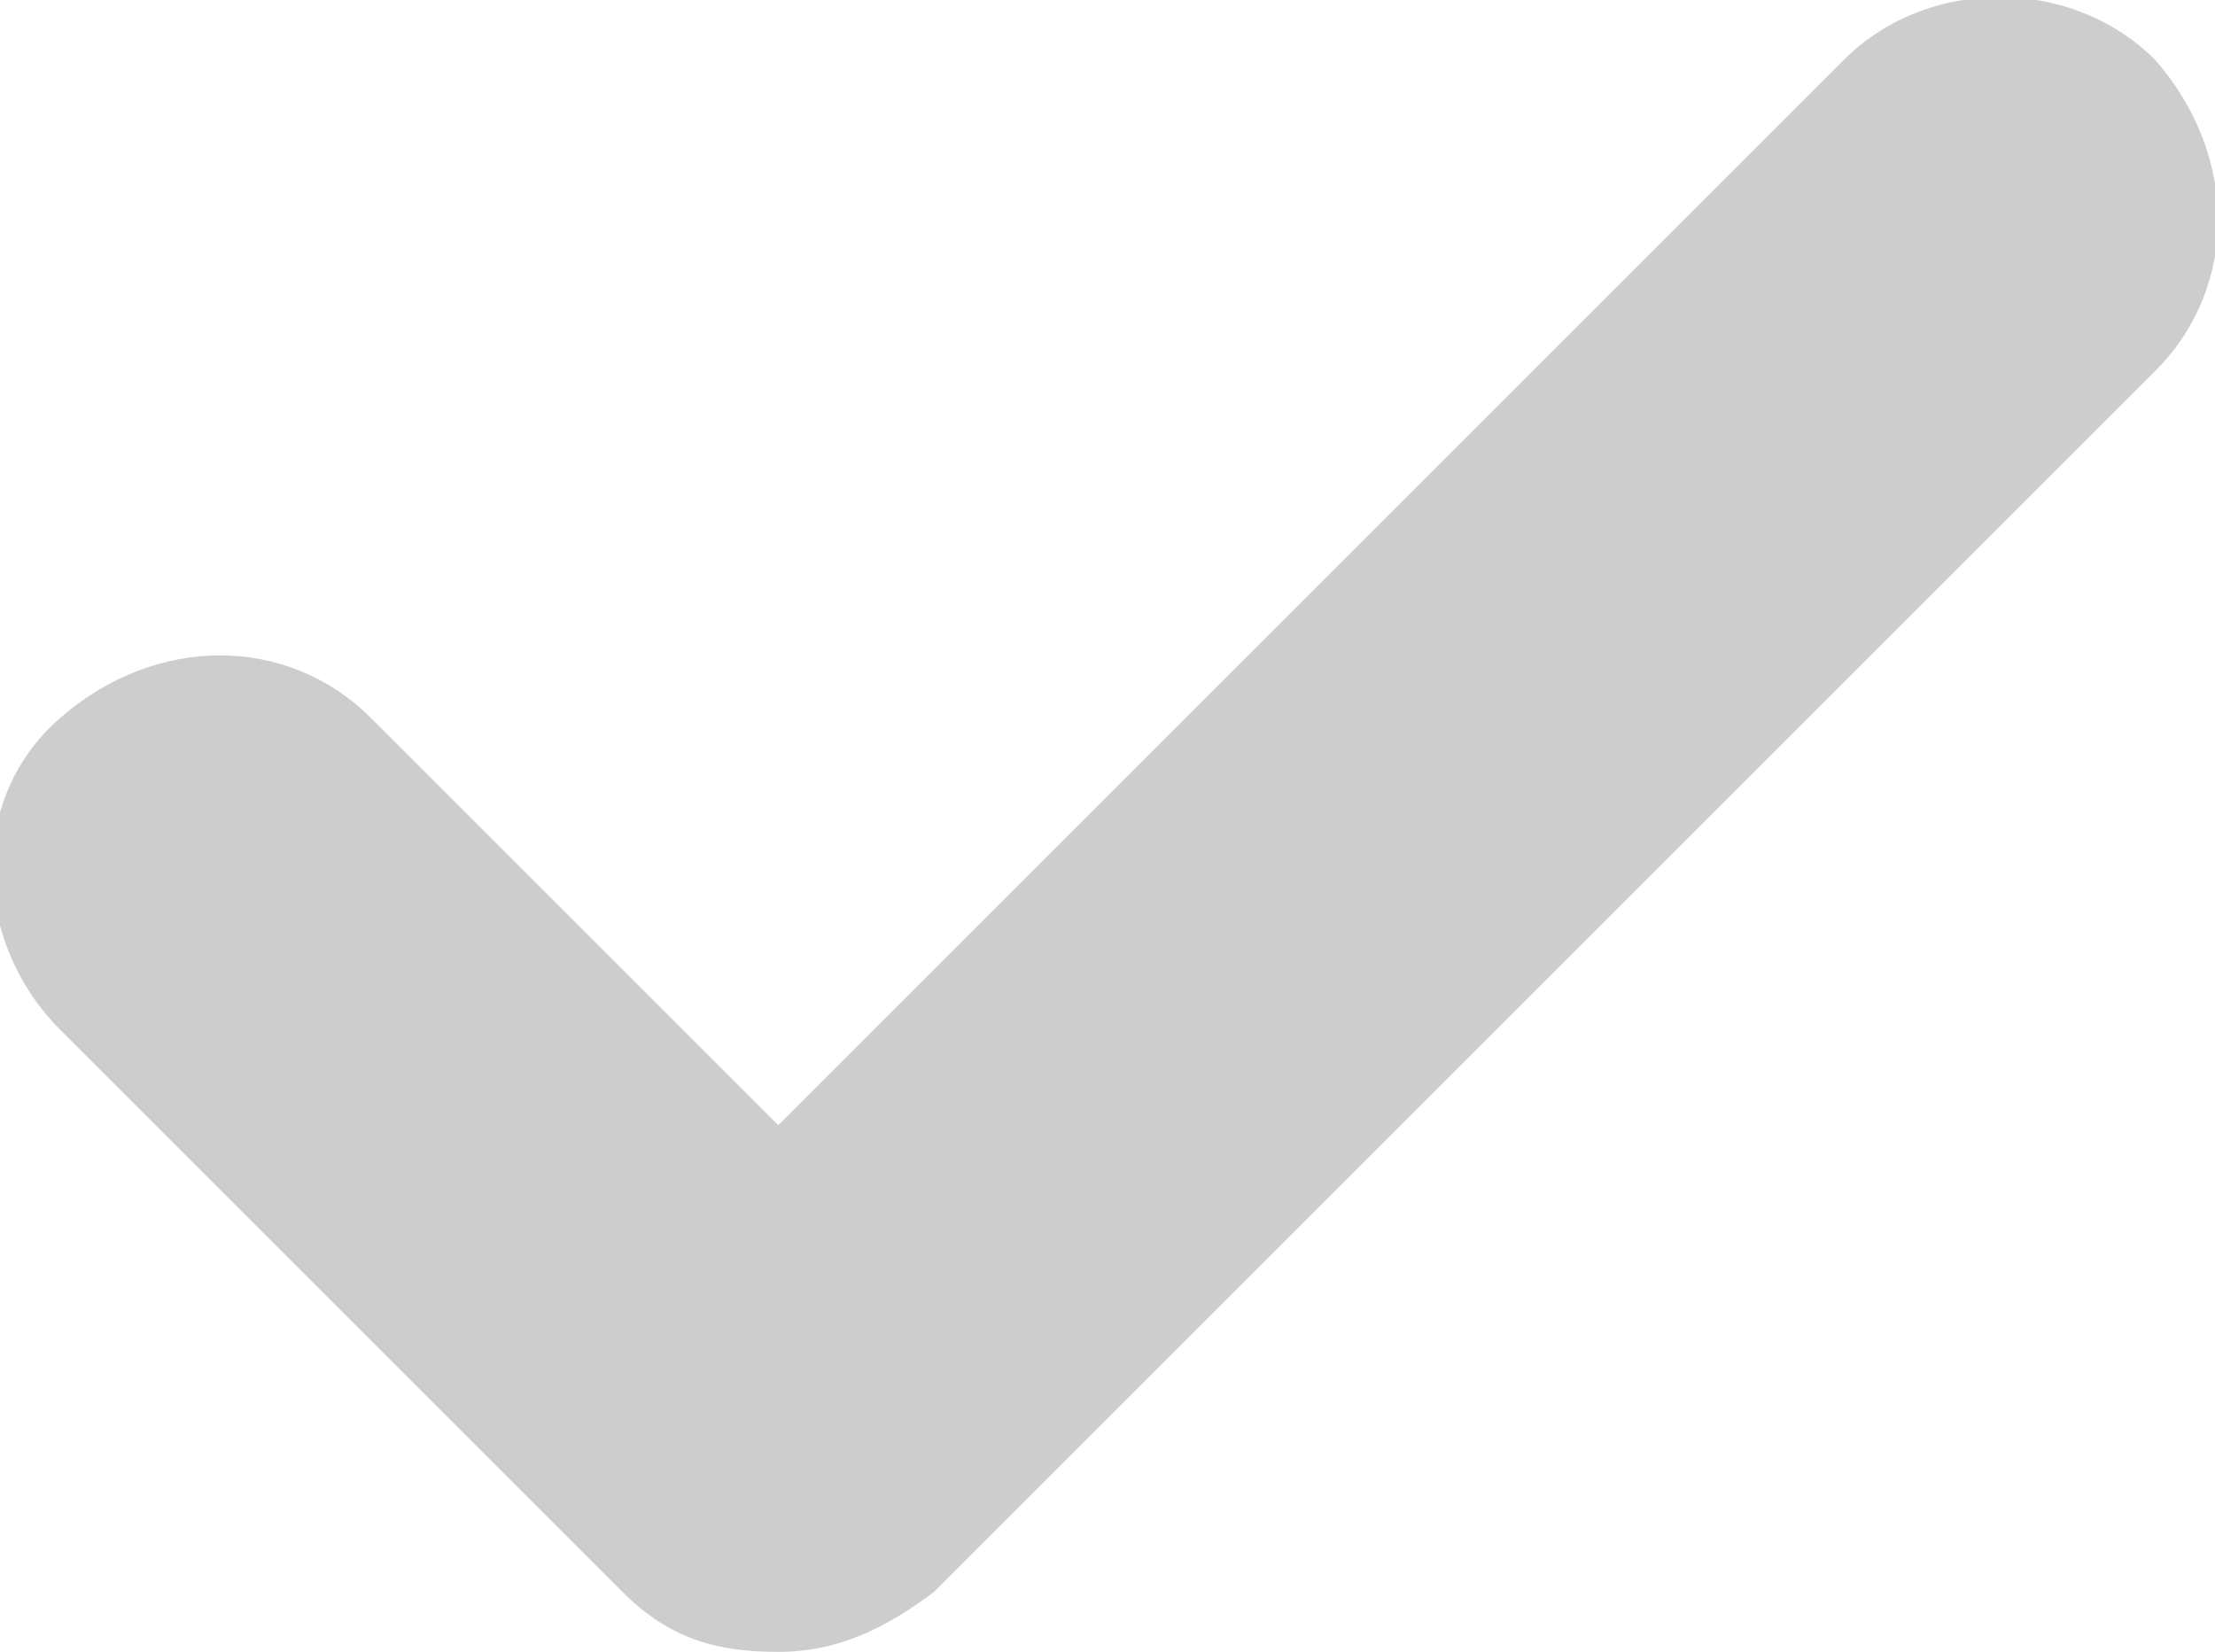
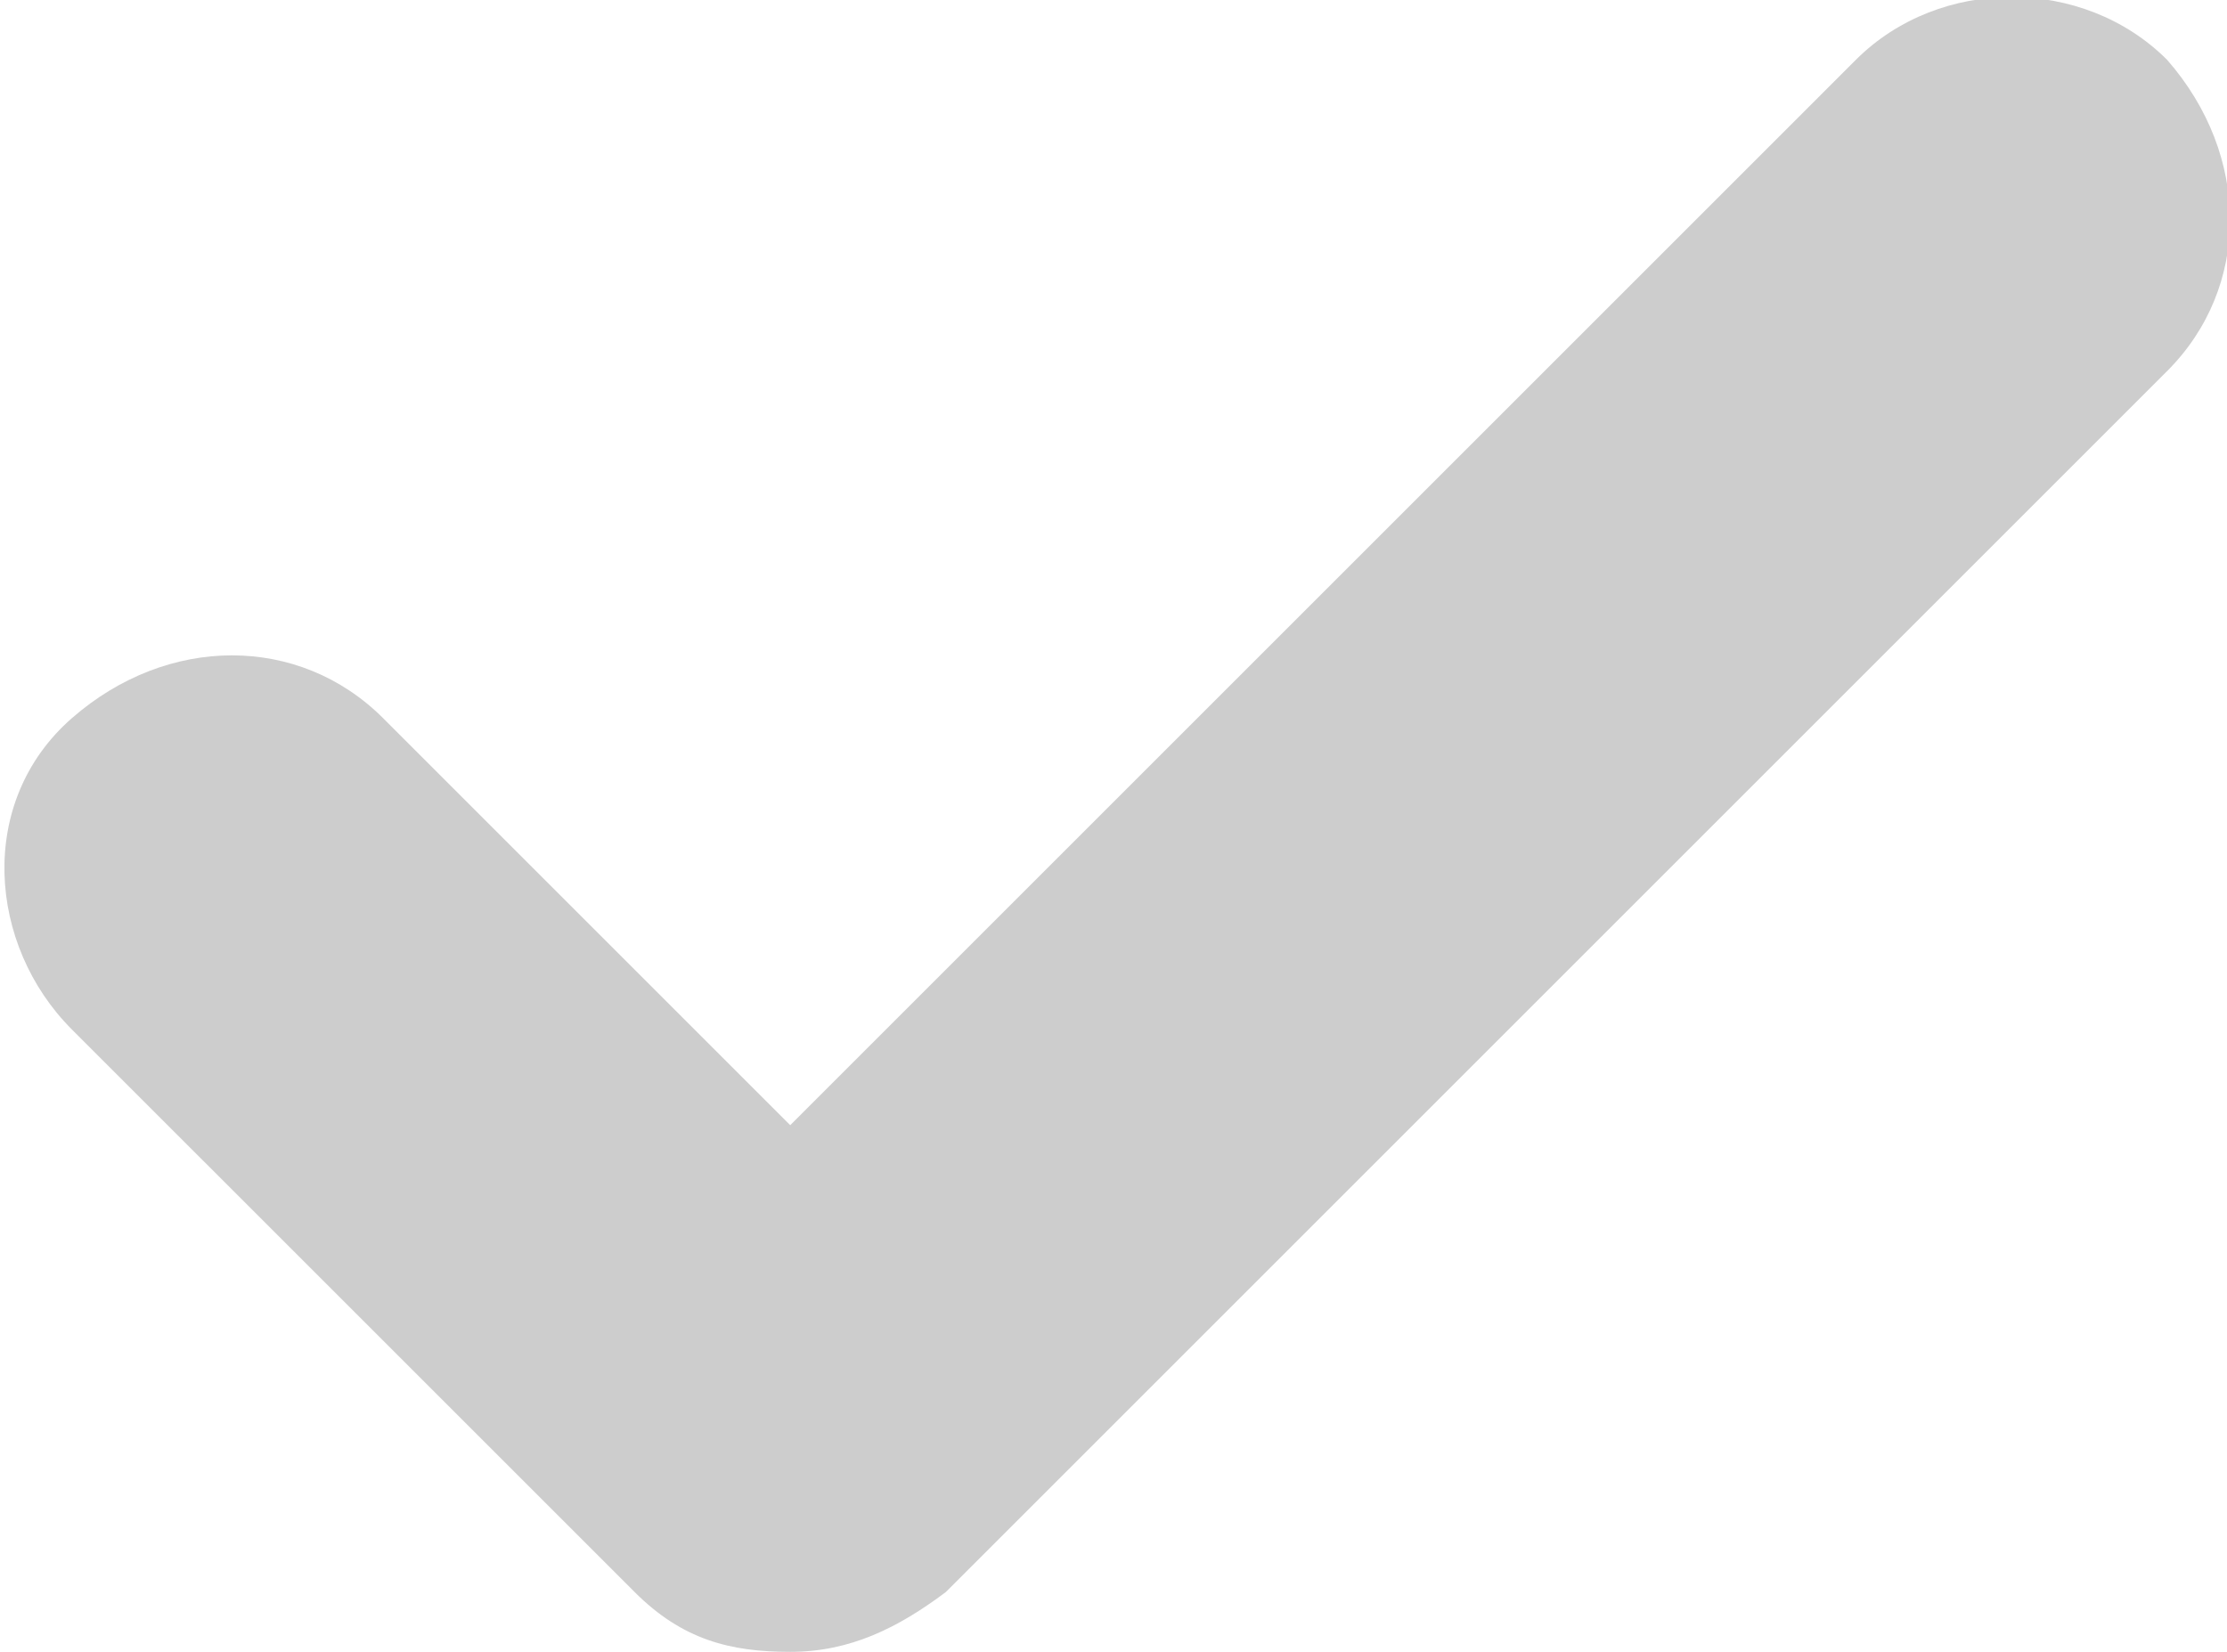
- <svg xmlns="http://www.w3.org/2000/svg" version="1.1" id="Layer_1" x="0px" y="0px" viewBox="0 0 18.5 13.8" style="enable-background:new 0 0 18.5 13.8;" xml:space="preserve">
+ <svg xmlns="http://www.w3.org/2000/svg" version="1.1" id="Layer_1" x="0px" y="0px" viewBox="0 0 18.6 13.8" style="enable-background:new 0 0 18.6 13.8;" xml:space="preserve">
  <style type="text/css">
	.st0{fill:#CDCDCD;}
</style>
  <g>
-     <path class="st0" d="M18,0.5c-0.7-0.7-1.9-0.7-2.6,0L6.5,9.4L3.1,6C2.4,5.3,1.3,5.3,0.5,6s-0.7,1.9,0,2.6l4.7,4.7   c0.4,0.4,0.8,0.5,1.3,0.5s0.9-0.2,1.3-0.5L18,3.1C18.7,2.4,18.7,1.3,18,0.5z" />
+     <path class="st0" d="M18.1,0.5c-0.7-0.7-1.9-0.7-2.6,0L6.6,9.4L3.2,6C2.5,5.3,1.4,5.3,0.6,6s-0.7,1.9,0,2.6l4.7,4.7   c0.4,0.4,0.8,0.5,1.3,0.5s0.9-0.2,1.3-0.5L18.1,3.1C18.8,2.4,18.8,1.3,18.1,0.5z" />
  </g>
</svg>
